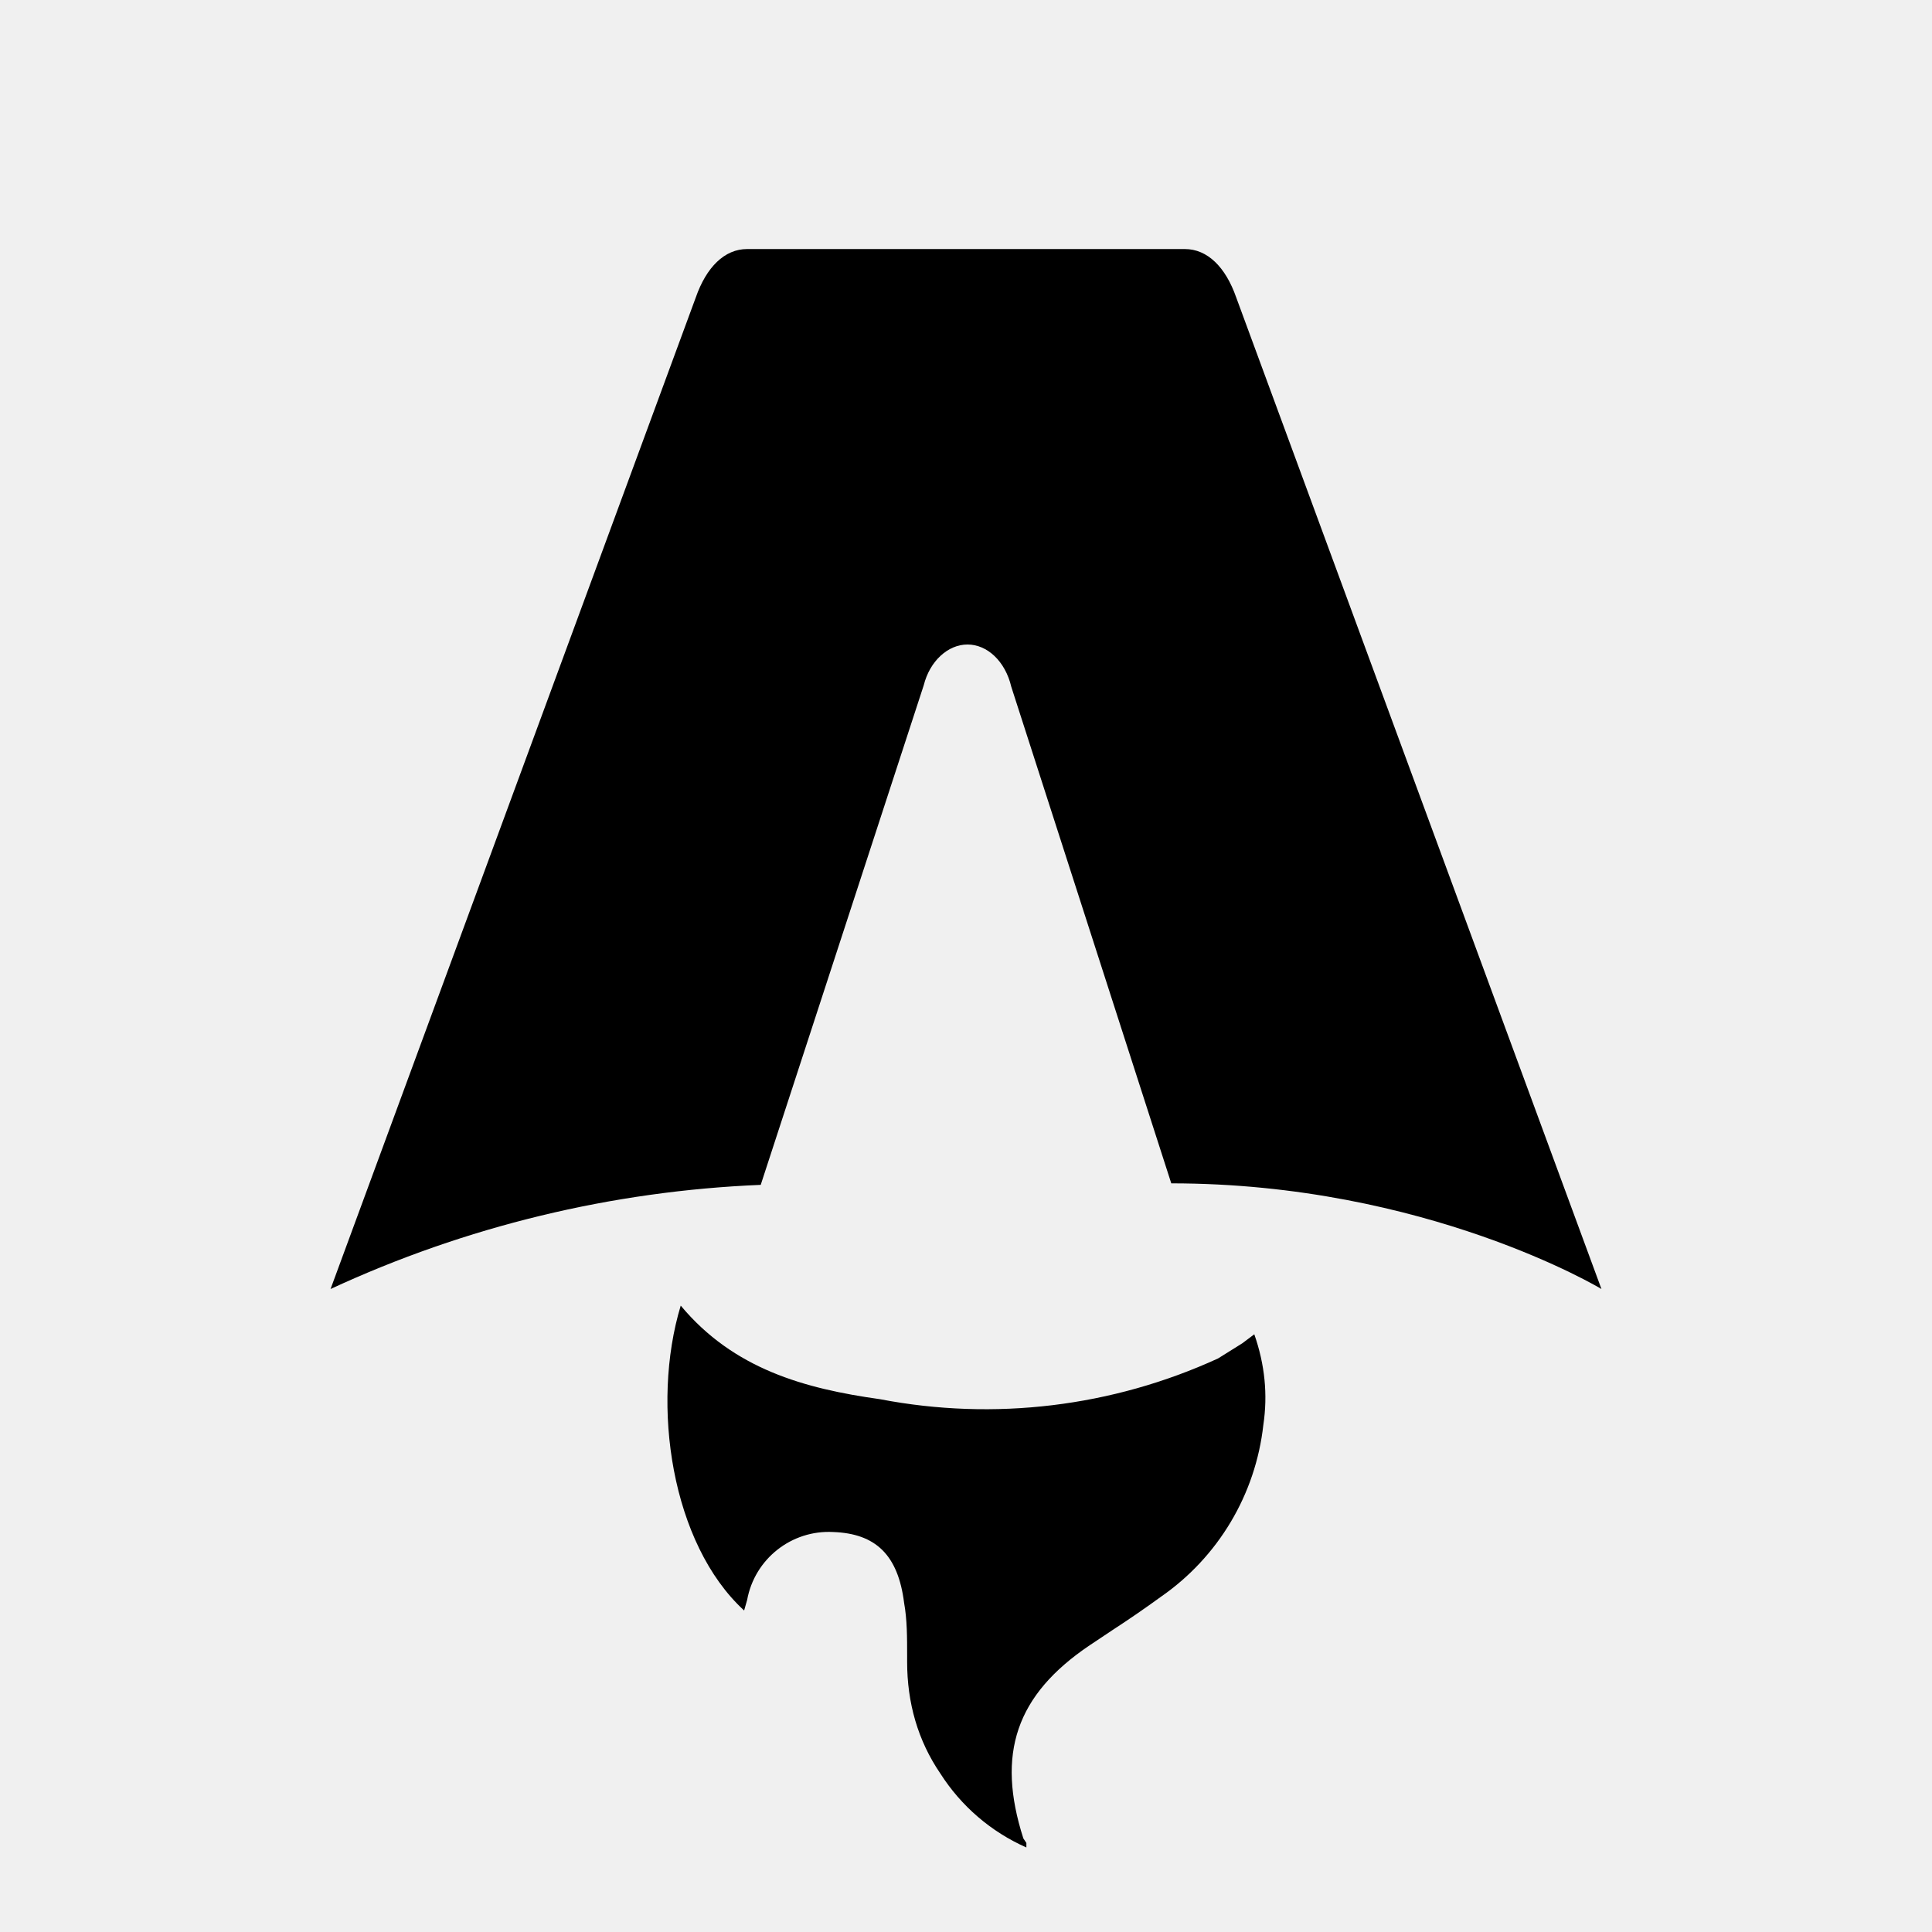
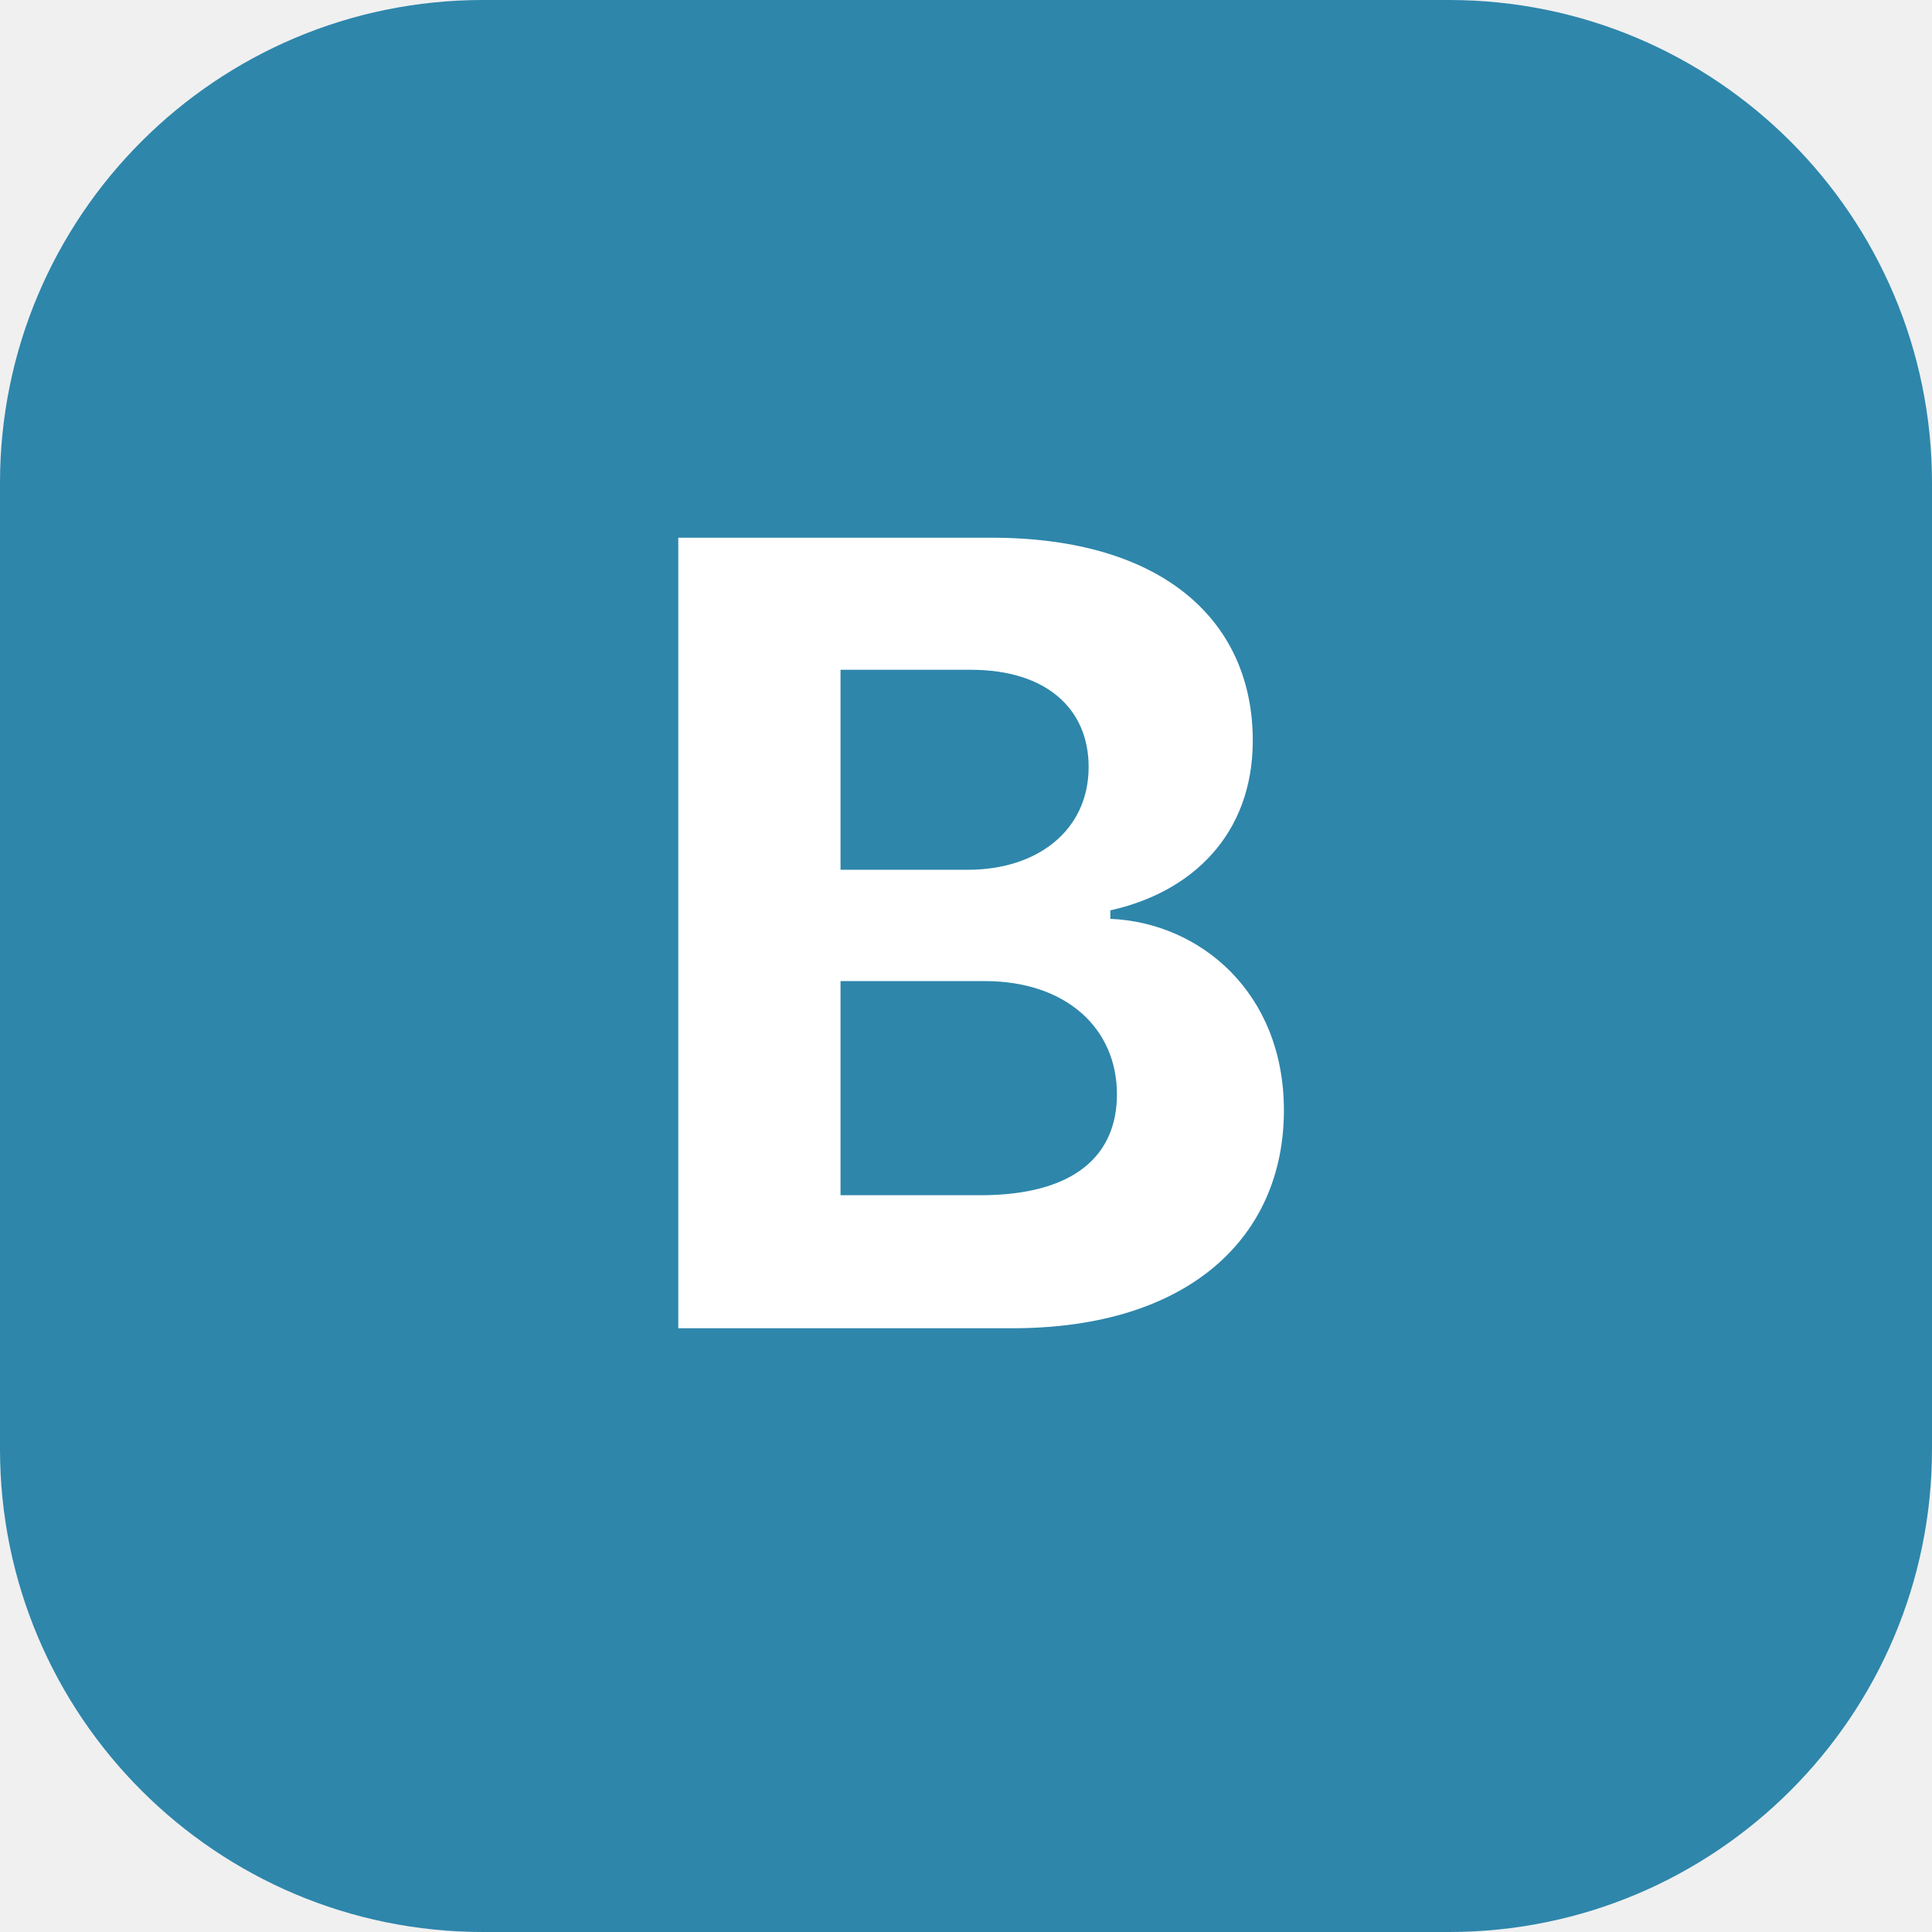
- <svg xmlns="http://www.w3.org/2000/svg" fill="none" viewBox="0 0 128 128">
-   <path d="M50.4 78.5a75.1 75.1 0 0 0-28.5 6.9l24.2-65.7c.7-2 1.9-3.2 3.4-3.2h29c1.5 0 2.7 1.2 3.4 3.2l24.2 65.7s-11.6-7-28.5-7L67 45.5c-.4-1.7-1.6-2.8-2.9-2.8-1.3 0-2.5 1.1-2.9 2.7L50.4 78.5Zm-1.1 28.2Zm-4.2-20.2c-2 6.6-.6 15.8 4.2 20.2a17.5 17.5 0 0 1 .2-.7 5.5 5.5 0 0 1 5.7-4.5c2.8.1 4.3 1.5 4.7 4.7.2 1.1.2 2.3.2 3.5v.4c0 2.7.7 5.2 2.2 7.4a13 13 0 0 0 5.7 4.9v-.3l-.2-.3c-1.8-5.6-.5-9.5 4.4-12.8l1.5-1a73 73 0 0 0 3.2-2.2 16 16 0 0 0 6.8-11.4c.3-2 .1-4-.6-6l-.8.6-1.6 1a37 37 0 0 1-22.4 2.7c-5-.7-9.7-2-13.2-6.2Z" />
-   <style>
-         path { fill: #000; }
-         @media (prefers-color-scheme: dark) {
-             path { fill: #FFF; }
-         }
-     </style>
+ <svg xmlns="http://www.w3.org/2000/svg" viewBox="0 0 32 32">
+   <rect width="32" height="32" rx="8" fill="#2E86AB" />
+   <text x="16" y="22" font-family="Inter, sans-serif" font-size="18" font-weight="bold" fill="white" text-anchor="middle">B</text>
</svg>
